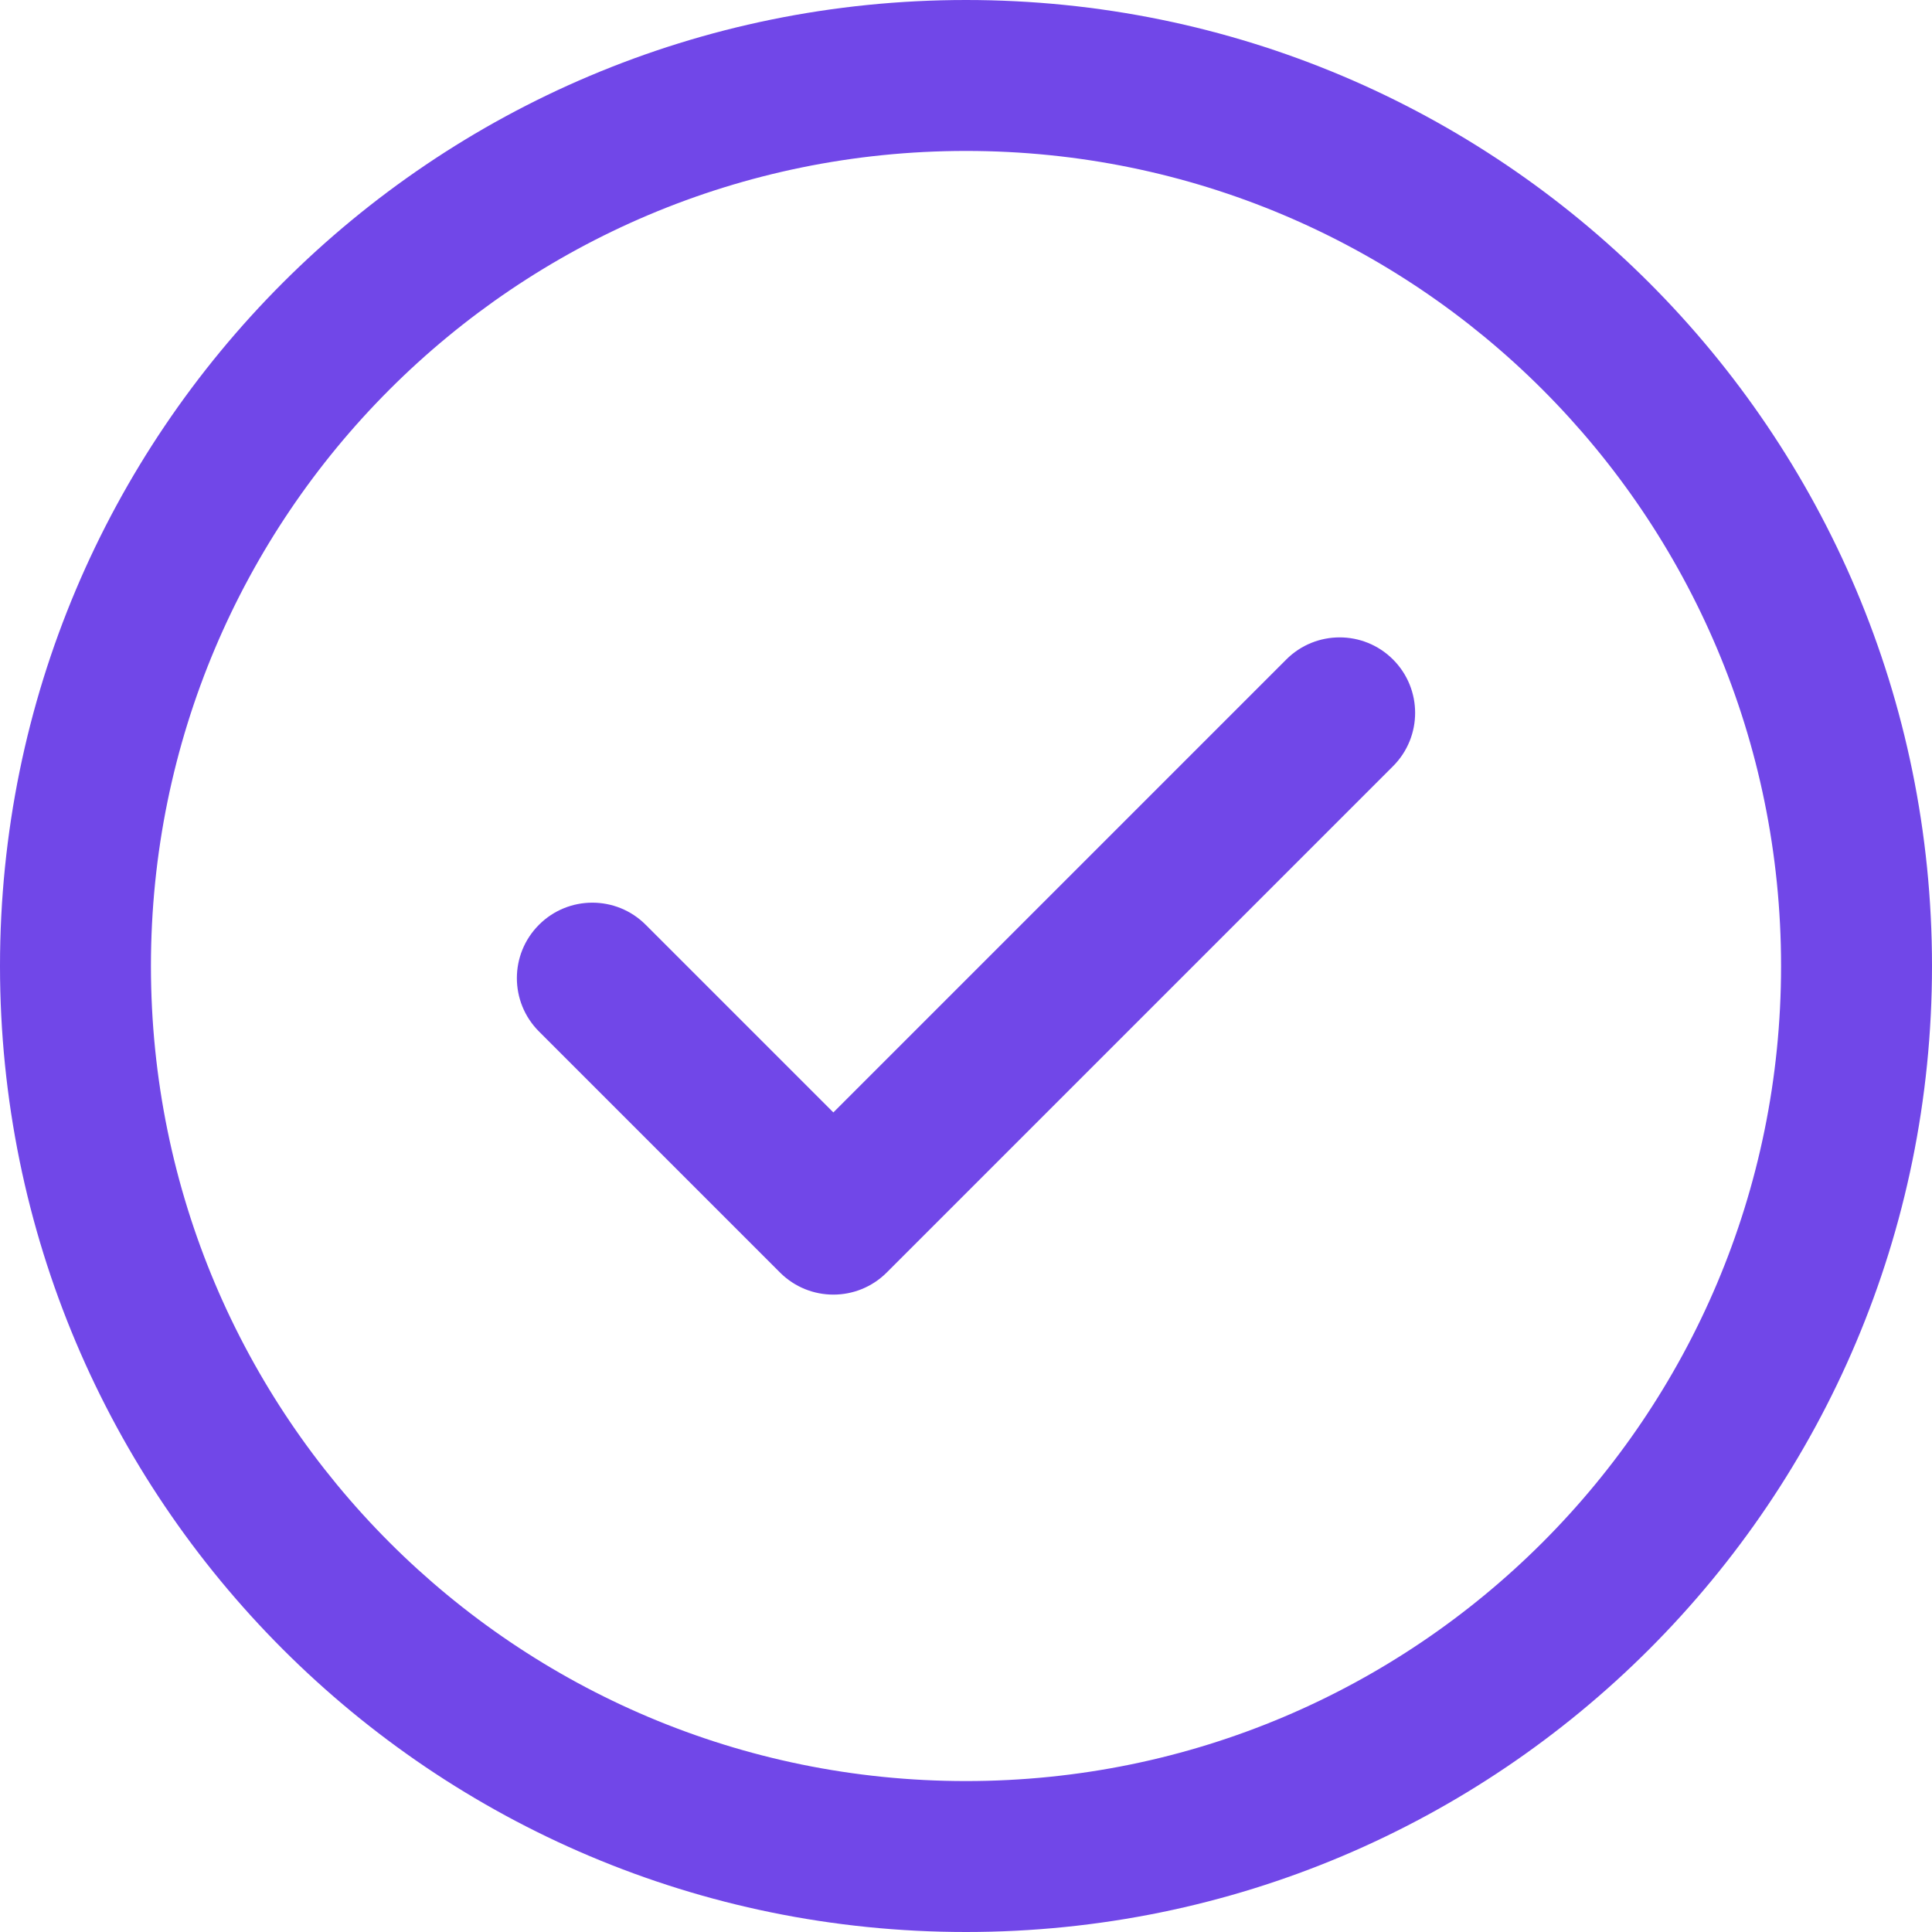
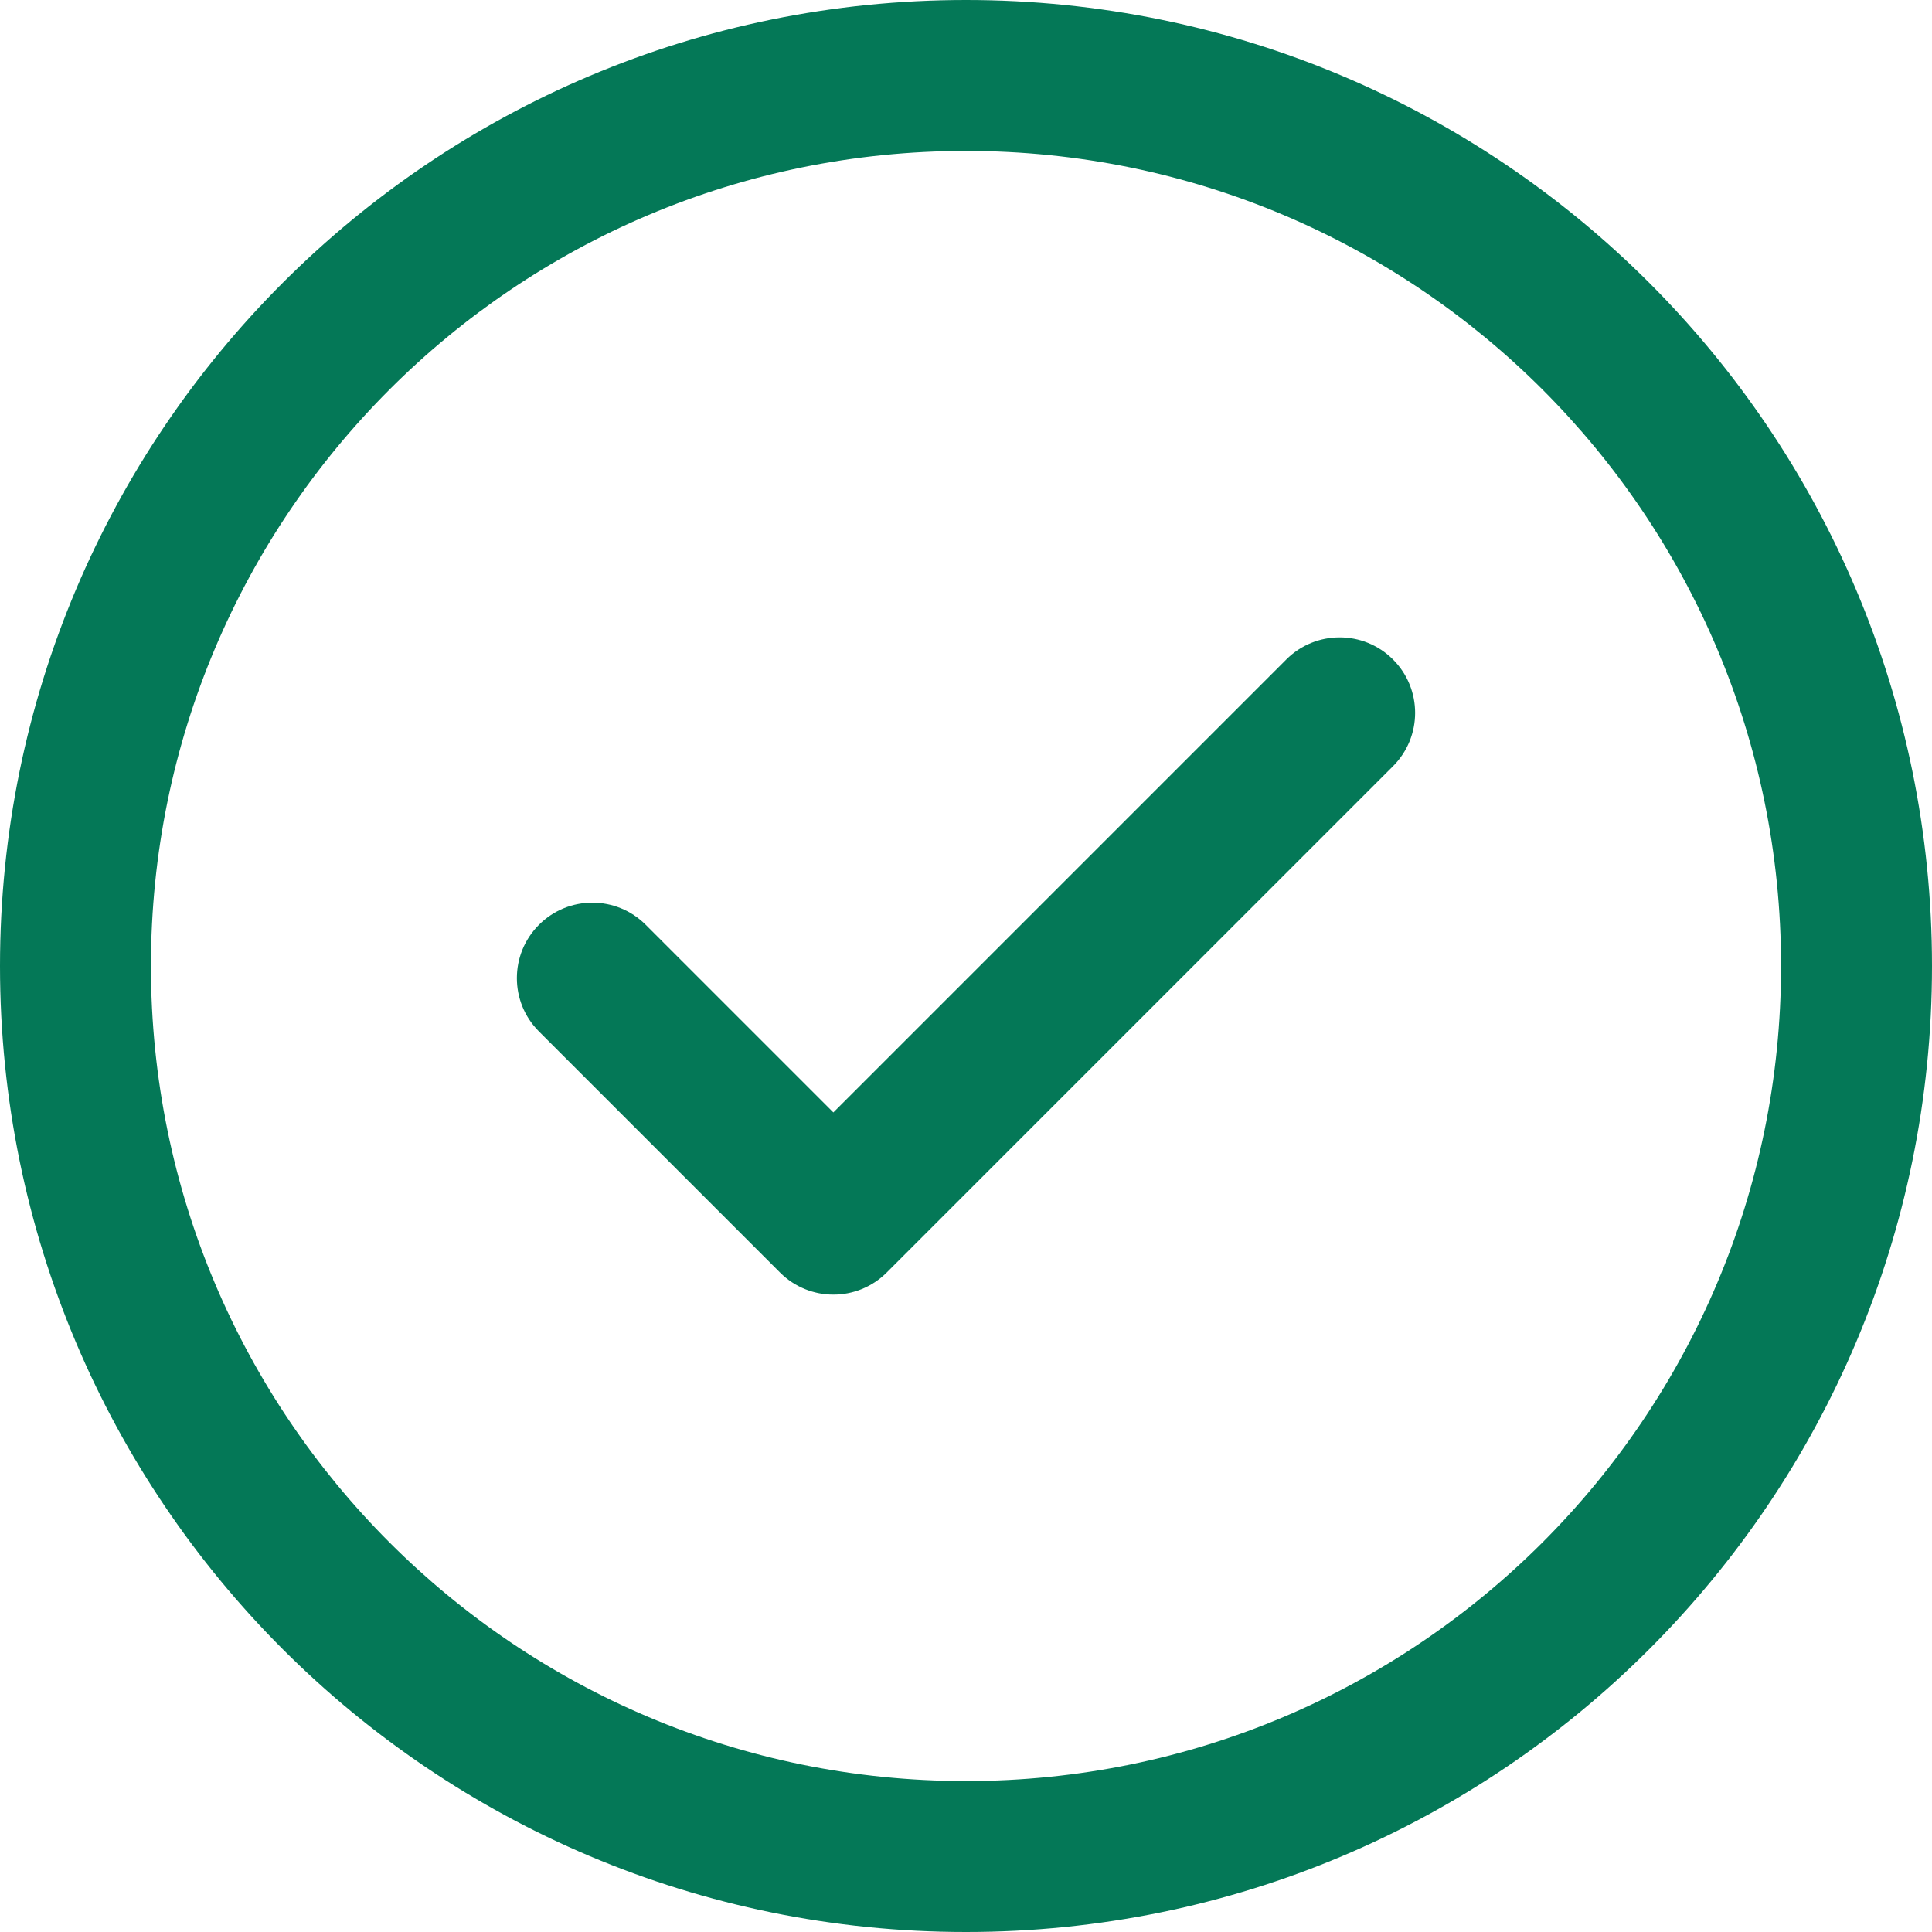
<svg xmlns="http://www.w3.org/2000/svg" viewBox="0 0 360 360" fill="none">
-   <path fill="#7147E8" d="M259.568 122.885c5.494 5.493 5.494 14.397 0 19.888l-94.339 94.342c-5.493 5.491-14.395 5.491-19.888 0l-44.909-44.912c-5.494-5.49-5.494-14.395 0-19.885 5.49-5.493 14.394-5.493 19.885 0l34.967 34.967 84.396-84.4c5.494-5.491 14.398-5.491 19.888 0ZM360 180c0 99.495-80.519 180-180 180C80.505 360 0 279.481 0 180 0 80.505 80.519 0 180 0c99.495 0 180 80.519 180 180Zm-28.125 0c0-83.95-67.937-151.875-151.875-151.875C96.05 28.125 28.125 96.062 28.125 180c0 83.949 67.937 151.875 151.875 151.875 83.949 0 151.875-67.937 151.875-151.875Z" />
+   <path fill="#047857" d="M259.568 122.885c5.494 5.493 5.494 14.397 0 19.888l-94.339 94.342c-5.493 5.491-14.395 5.491-19.888 0l-44.909-44.912c-5.494-5.49-5.494-14.395 0-19.885 5.49-5.493 14.394-5.493 19.885 0l34.967 34.967 84.396-84.4c5.494-5.491 14.398-5.491 19.888 0ZM360 180c0 99.495-80.519 180-180 180C80.505 360 0 279.481 0 180 0 80.505 80.519 0 180 0c99.495 0 180 80.519 180 180Zm-28.125 0c0-83.95-67.937-151.875-151.875-151.875C96.05 28.125 28.125 96.062 28.125 180c0 83.949 67.937 151.875 151.875 151.875 83.949 0 151.875-67.937 151.875-151.875Z" />
</svg>
